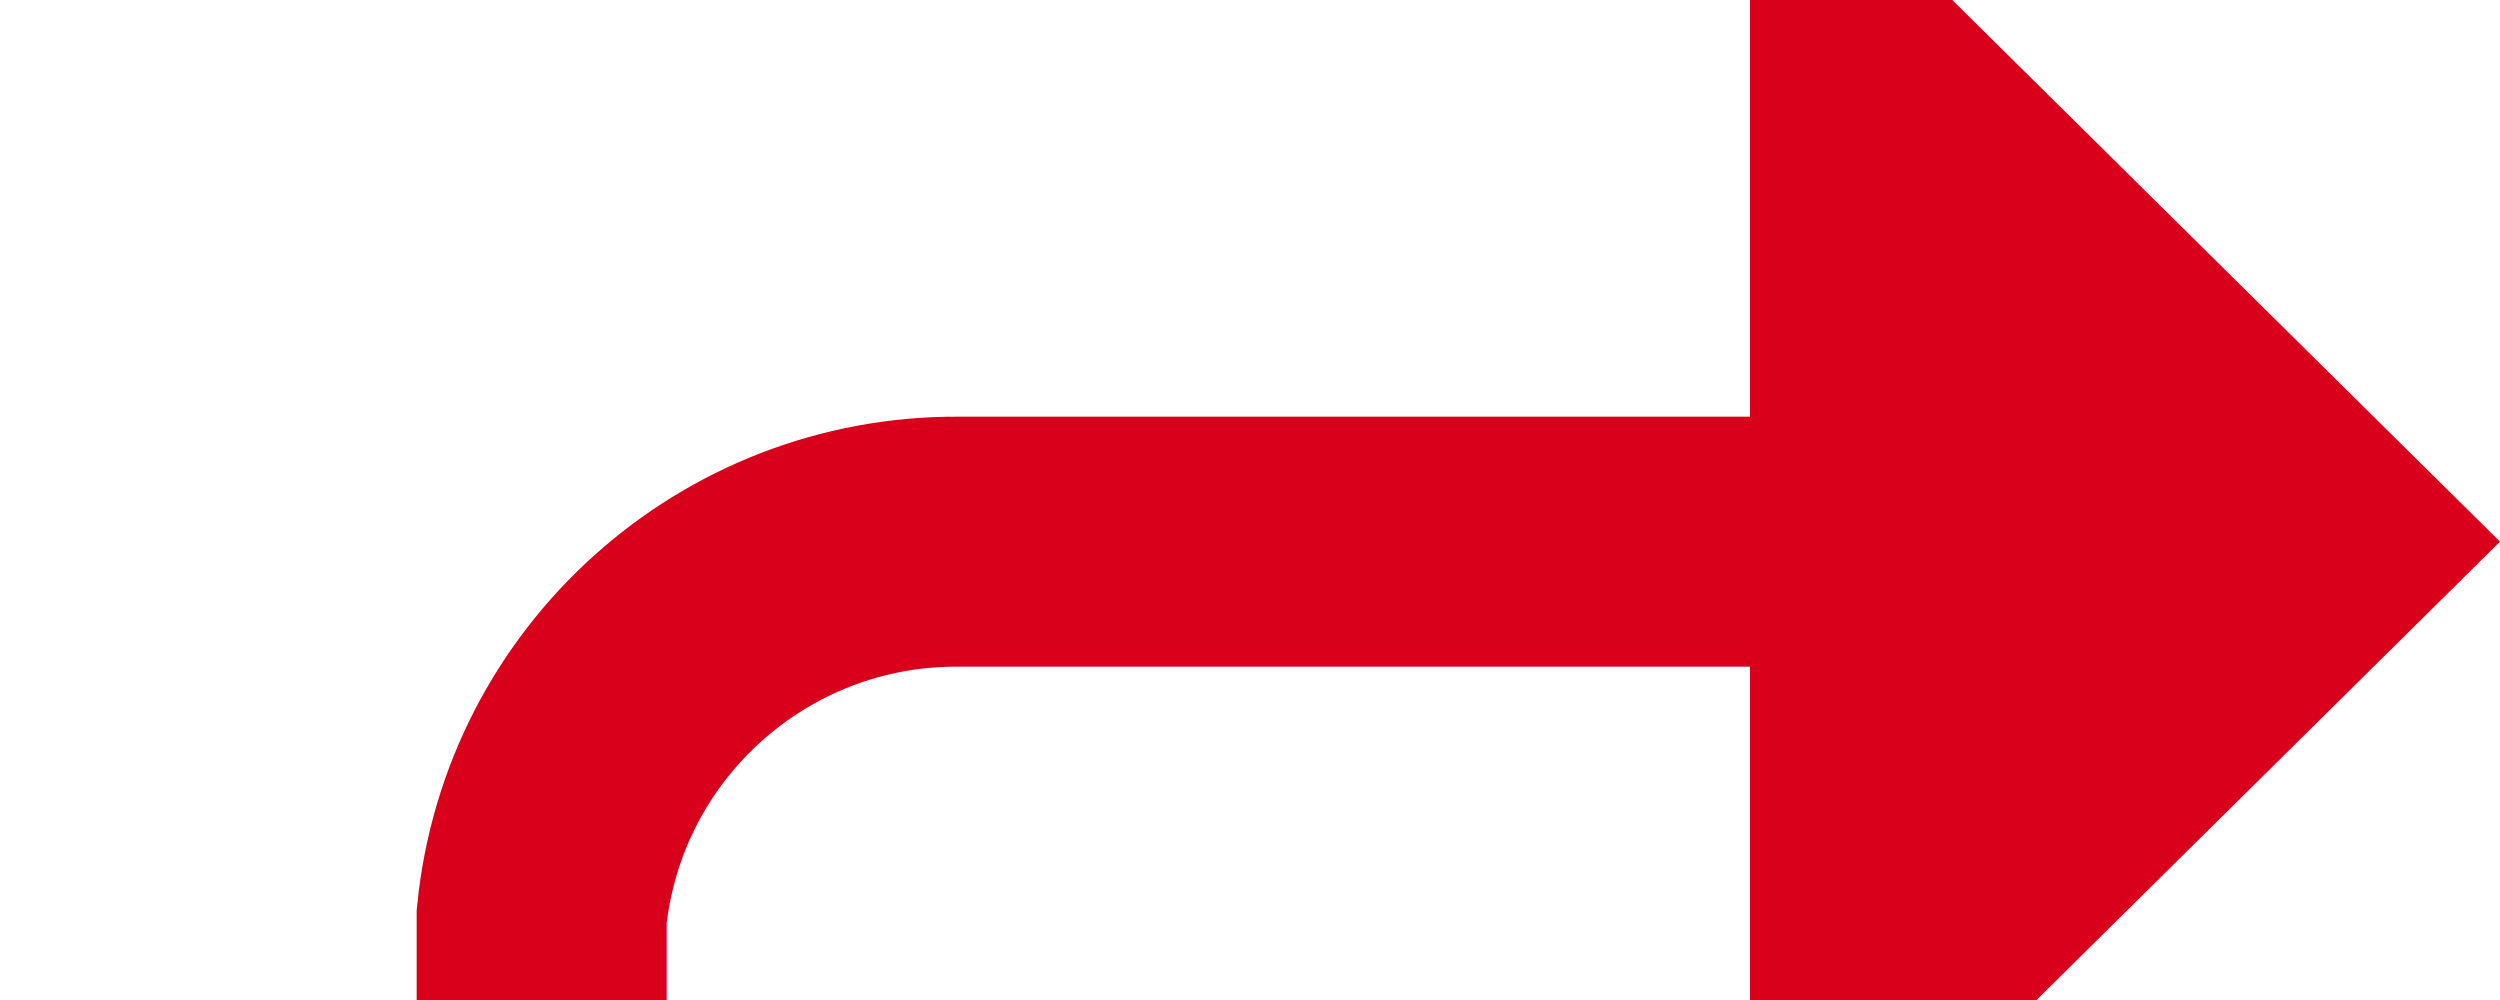
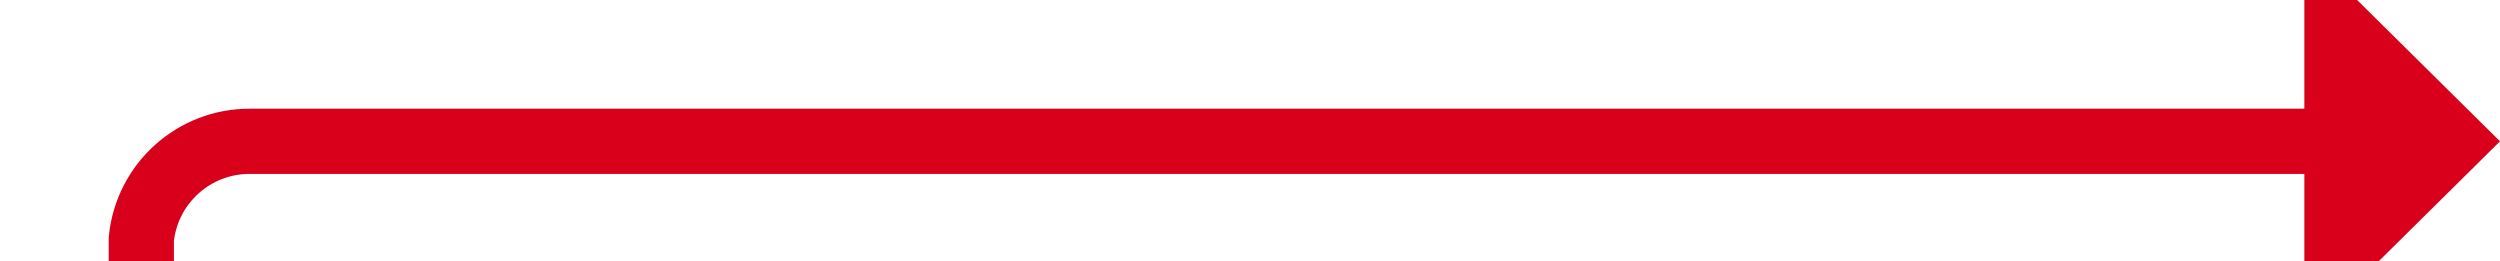
- <svg xmlns="http://www.w3.org/2000/svg" version="1.1" width="30px" height="12px" preserveAspectRatio="xMinYMid meet" viewBox="334 331  30 10">
-   <path d="M 223 875.5  L 335 875.5  A 5 5 0 0 0 340.5 870.5 L 340.5 341  A 5 5 0 0 1 345.5 336.5 L 357 336.5  " stroke-width="3" stroke="#d9001b" fill="none" />
+ <svg xmlns="http://www.w3.org/2000/svg" version="1.1" width="115px" height="12px" preserveAspectRatio="xMinYMid meet" viewBox="249 331  115 10">
+   <path d="M 223 875.5  L 250 875.5  A 5 5 0 0 0 255.5 870.5 L 255.5 341  A 5 5 0 0 1 260.5 336.5 L 357 336.5  " stroke-width="3" stroke="#d9001b" fill="none" />
  <path d="M 355 345.4  L 364 336.5  L 355 327.6  L 355 345.4  Z " fill-rule="nonzero" fill="#d9001b" stroke="none" />
</svg>
